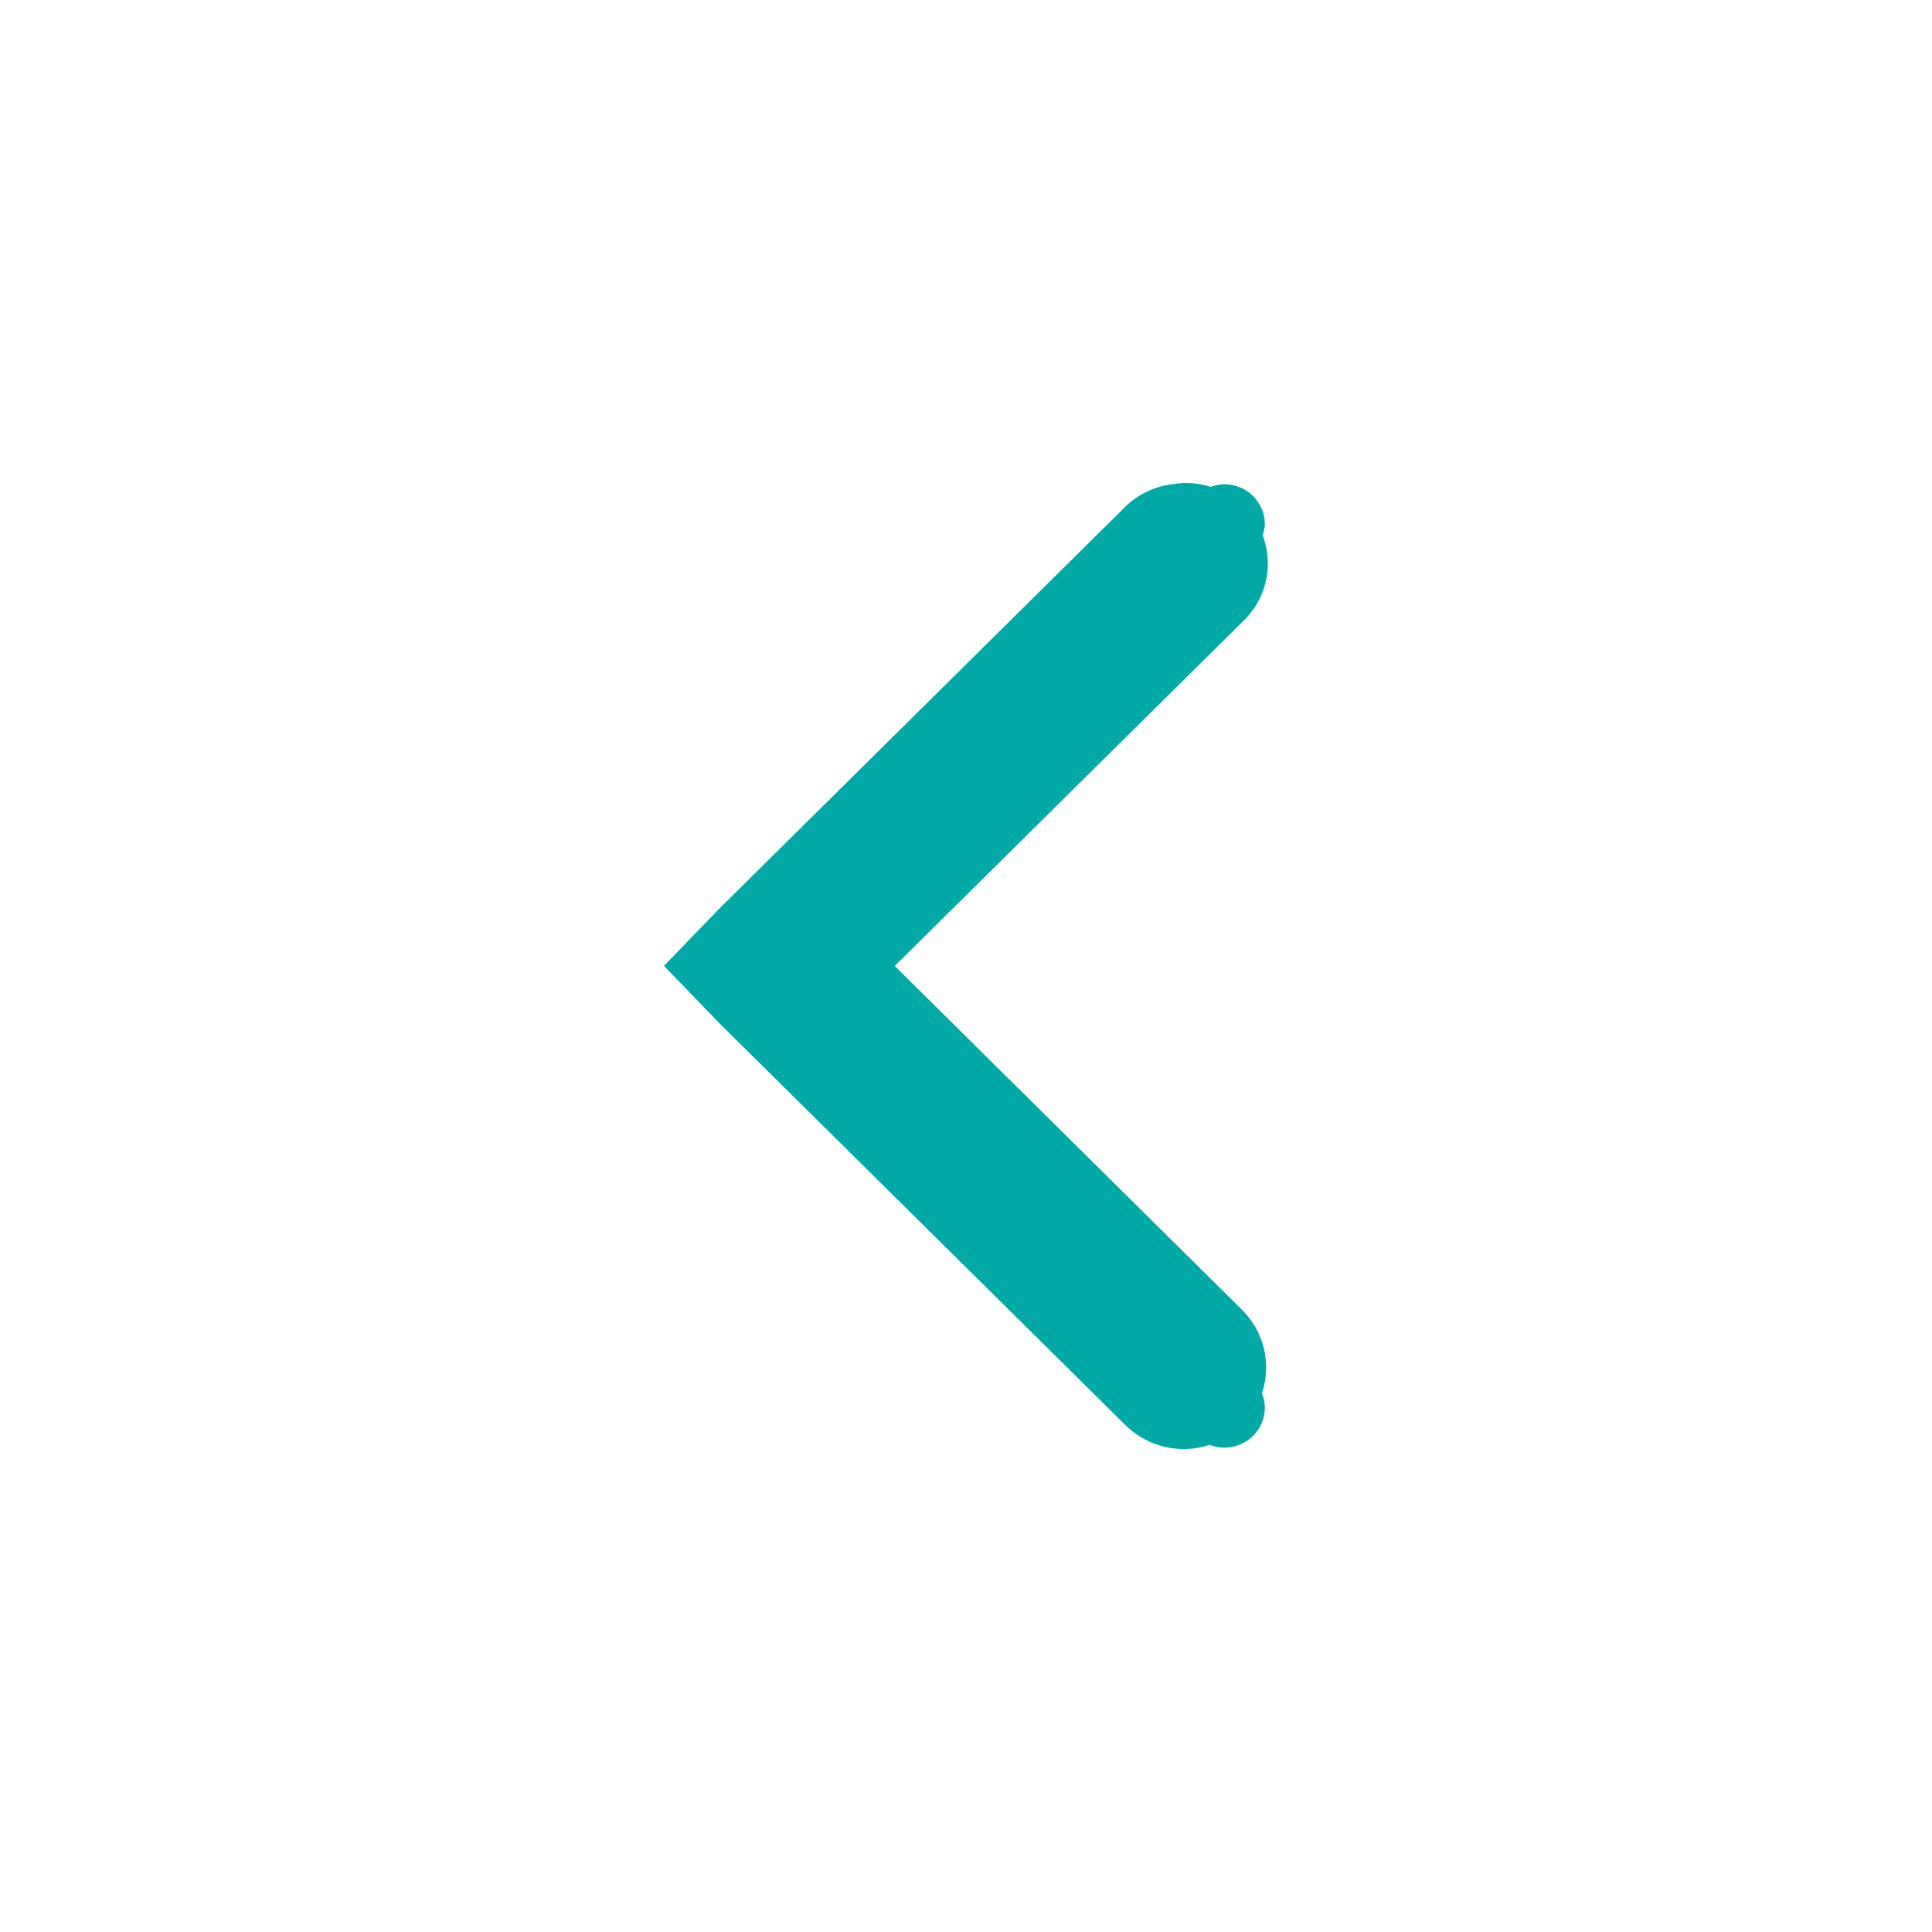
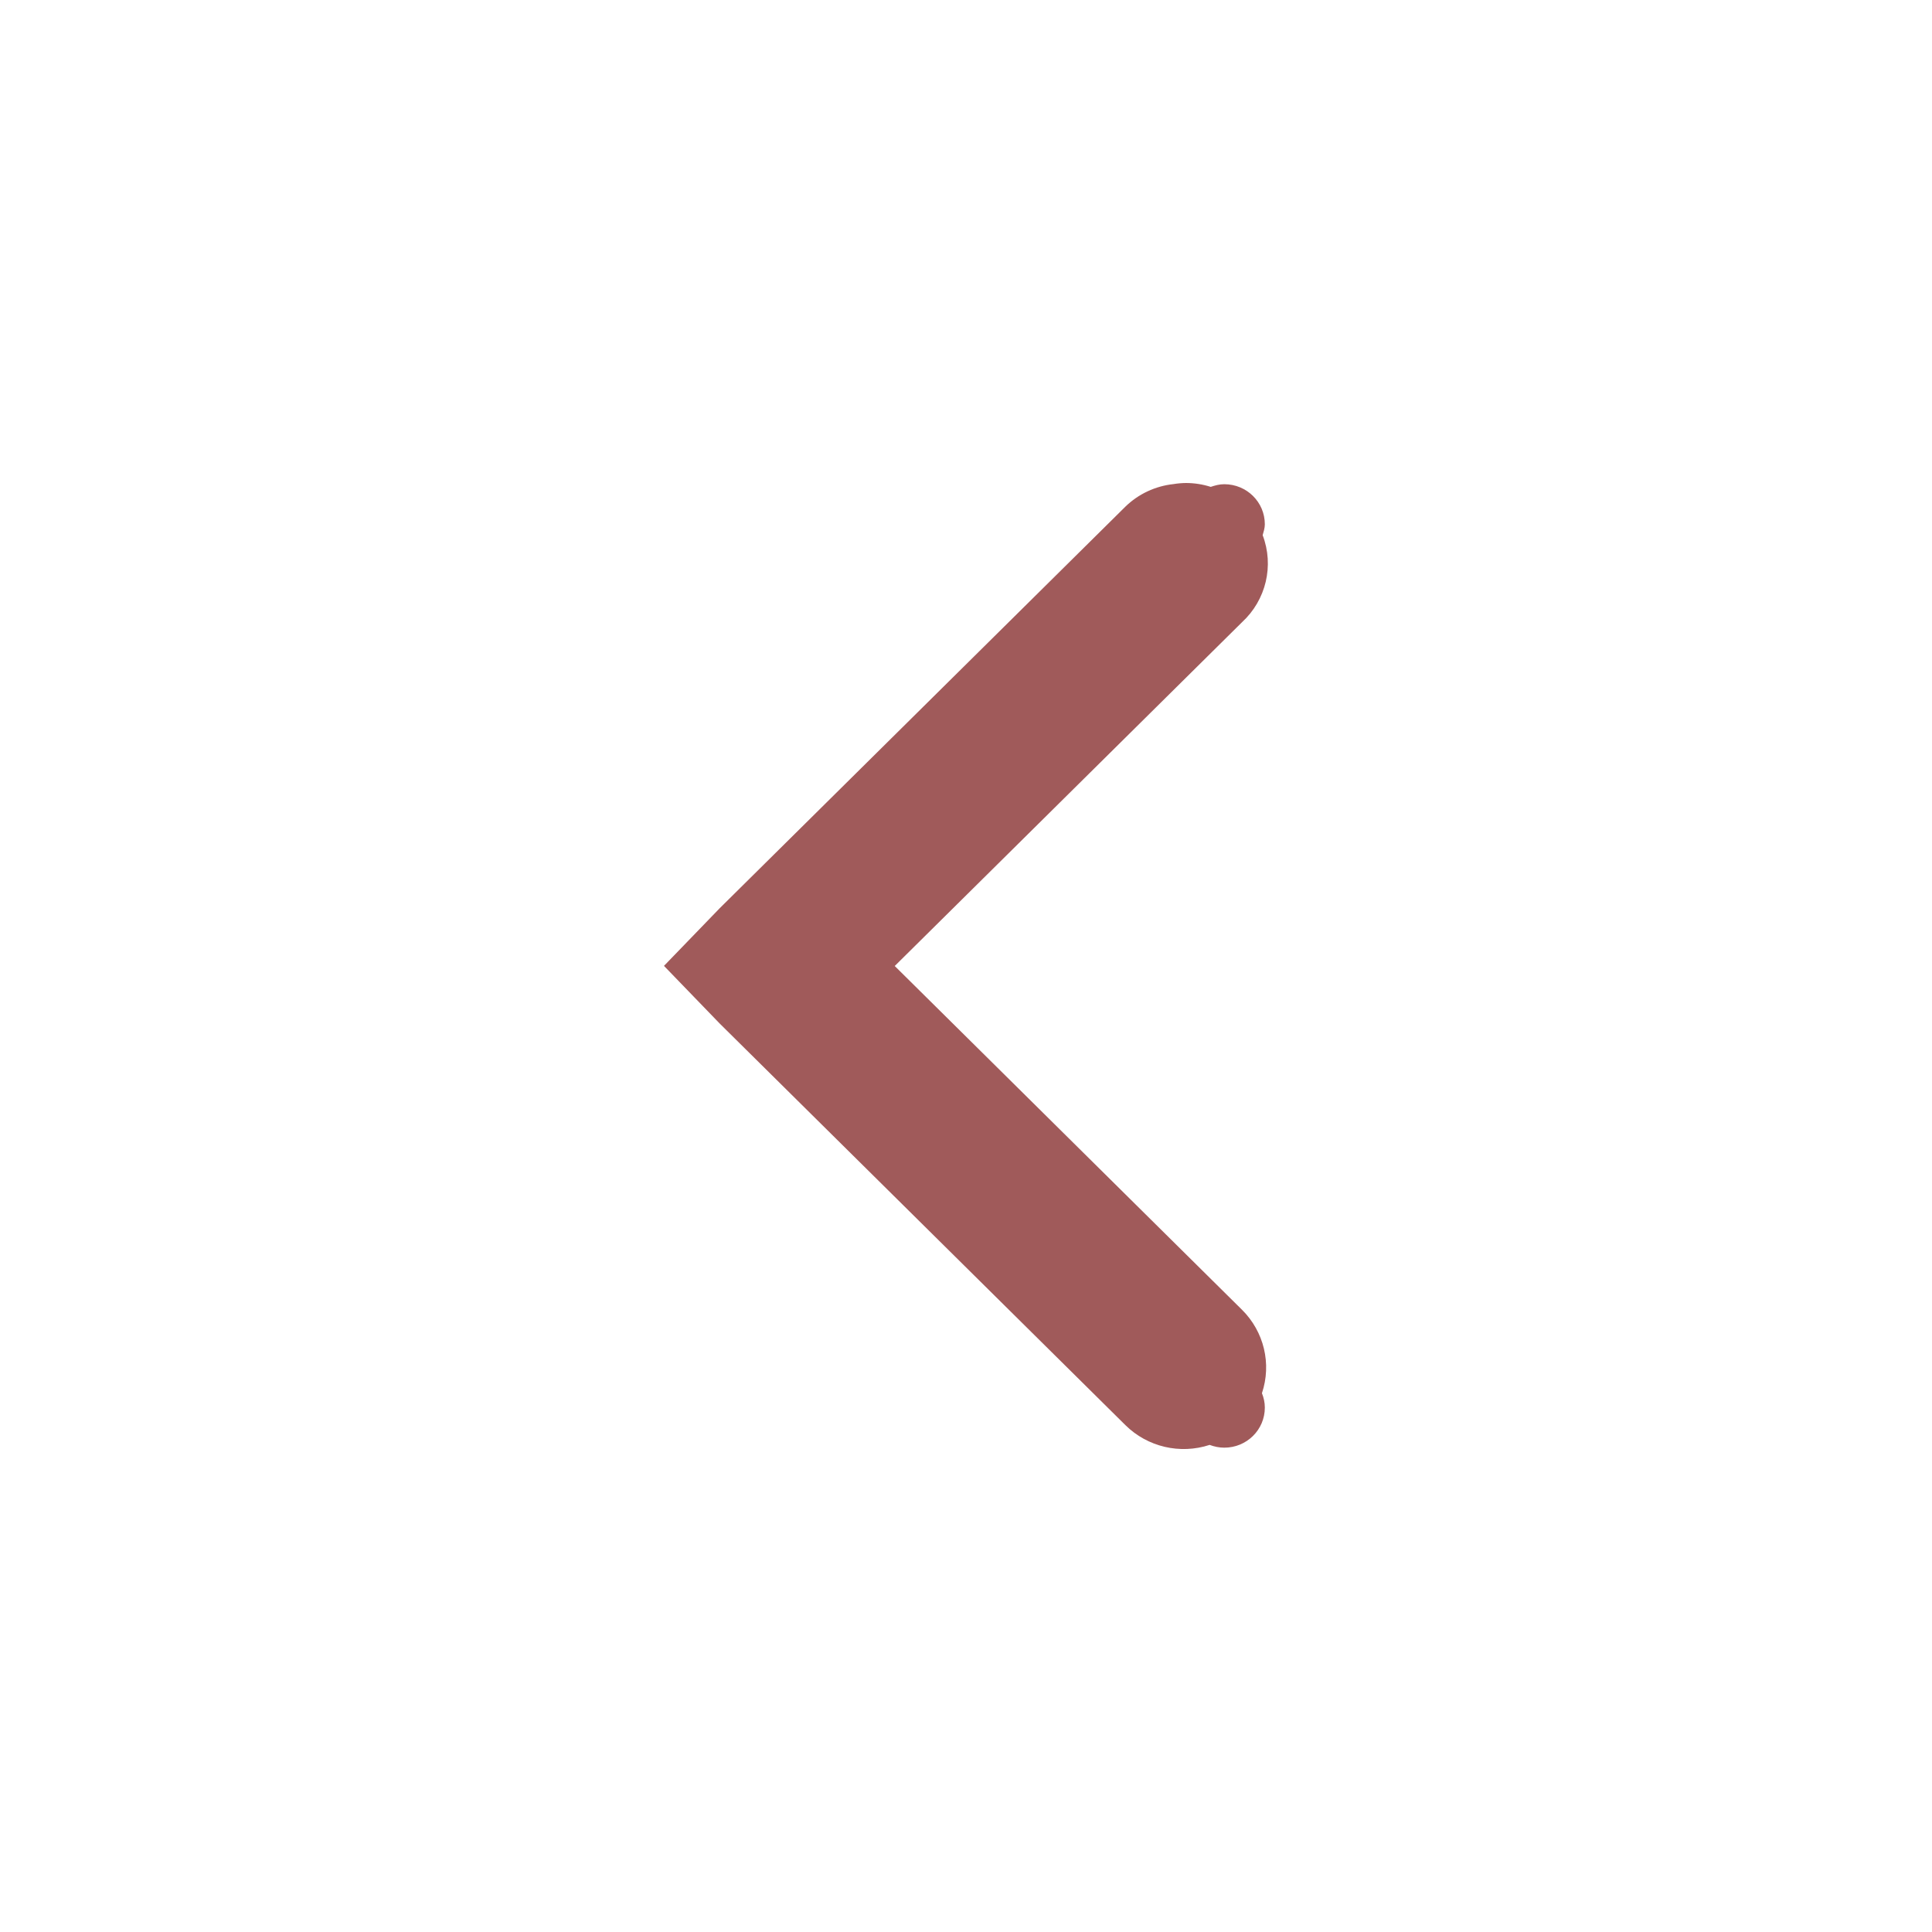
<svg xmlns="http://www.w3.org/2000/svg" xmlns:ns1="http://www.openswatchbook.org/uri/2009/osb" width="16" version="1.1" id="svg7384" height="16">
  <defs id="defs7386">
    <linearGradient ns1:paint="solid" id="selected_bg_color">
      <stop id="stop4147" offset="0" style="stop-color:#5294e2;stop-opacity:1;" />
    </linearGradient>
  </defs>
  <g transform="translate(-100.0002,-747)" style="display:inline" id="layer9" />
  <g transform="translate(-100.0002,-747)" id="layer10" />
  <g transform="translate(-100.0002,-747)" id="layer11" />
  <g transform="translate(-100.0002,-747)" id="layer13" />
  <g transform="translate(-100.0002,-747)" id="layer14" />
  <g transform="translate(-100.0002,-747)" style="display:inline" id="layer15" />
  <g transform="translate(-100.0002,-747)" style="display:inline" id="g71291" />
  <g transform="translate(-100.0002,-747)" style="display:inline" id="g4953" />
  <g transform="translate(-100.0002,-747)" style="display:inline" id="layer12">
-     <path id="path6040" d="m 109.823,751 a 0.672,0.665 0 0 0 -0.104,0.009 0.672,0.665 0 0 0 -0.399,0.187 l -3.359,3.325 -0.462,0.478 0.462,0.478 3.359,3.325 a 0.683,0.676 0 0 0 0.698,0.164 c 0.037,0.014 0.078,0.023 0.121,0.023 0.186,0 0.336,-0.148 0.336,-0.332 0,-0.042 -0.009,-0.082 -0.024,-0.119 a 0.683,0.676 0 0 0 -0.165,-0.691 l -2.876,-2.847 2.876,-2.847 a 0.672,0.665 0 0 0 0.171,-0.721 c 0.008,-0.029 0.018,-0.058 0.018,-0.09 0,-0.184 -0.15,-0.332 -0.336,-0.332 -0.04,0 -0.076,0.01 -0.112,0.022 A 0.672,0.665 0 0 0 109.823,751 Z" style="color:#000000;font-style:normal;font-variant:normal;font-weight:normal;font-stretch:normal;font-size:medium;line-height:normal;font-family:Sans;-inkscape-font-specification:Sans;text-indent:0;text-align:start;text-decoration:none;text-decoration-line:none;letter-spacing:normal;word-spacing:normal;text-transform:none;writing-mode:lr-tb;direction:ltr;baseline-shift:baseline;text-anchor:start;display:inline;overflow:visible;visibility:visible;fill:#00A9A5;fill-opacity:1;stroke:none;stroke-width:2;marker:none;enable-background:accumulate" />
+     <path id="path6040" d="m 109.823,751 a 0.672,0.665 0 0 0 -0.104,0.009 0.672,0.665 0 0 0 -0.399,0.187 l -3.359,3.325 -0.462,0.478 0.462,0.478 3.359,3.325 a 0.683,0.676 0 0 0 0.698,0.164 c 0.037,0.014 0.078,0.023 0.121,0.023 0.186,0 0.336,-0.148 0.336,-0.332 0,-0.042 -0.009,-0.082 -0.024,-0.119 a 0.683,0.676 0 0 0 -0.165,-0.691 l -2.876,-2.847 2.876,-2.847 a 0.672,0.665 0 0 0 0.171,-0.721 c 0.008,-0.029 0.018,-0.058 0.018,-0.09 0,-0.184 -0.15,-0.332 -0.336,-0.332 -0.04,0 -0.076,0.01 -0.112,0.022 A 0.672,0.665 0 0 0 109.823,751 Z" style="color:#000000;font-style:normal;font-variant:normal;font-weight:normal;font-stretch:normal;font-size:medium;line-height:normal;font-family:Sans;-inkscape-font-specification:Sans;text-indent:0;text-align:start;text-decoration:none;text-decoration-line:none;letter-spacing:normal;word-spacing:normal;text-transform:none;writing-mode:lr-tb;direction:ltr;baseline-shift:baseline;text-anchor:start;display:inline;overflow:visible;visibility:visible;fill:#a05a5a;fill-opacity:1;stroke:none;stroke-width:2;marker:none;enable-background:accumulate" />
  </g>
</svg>
